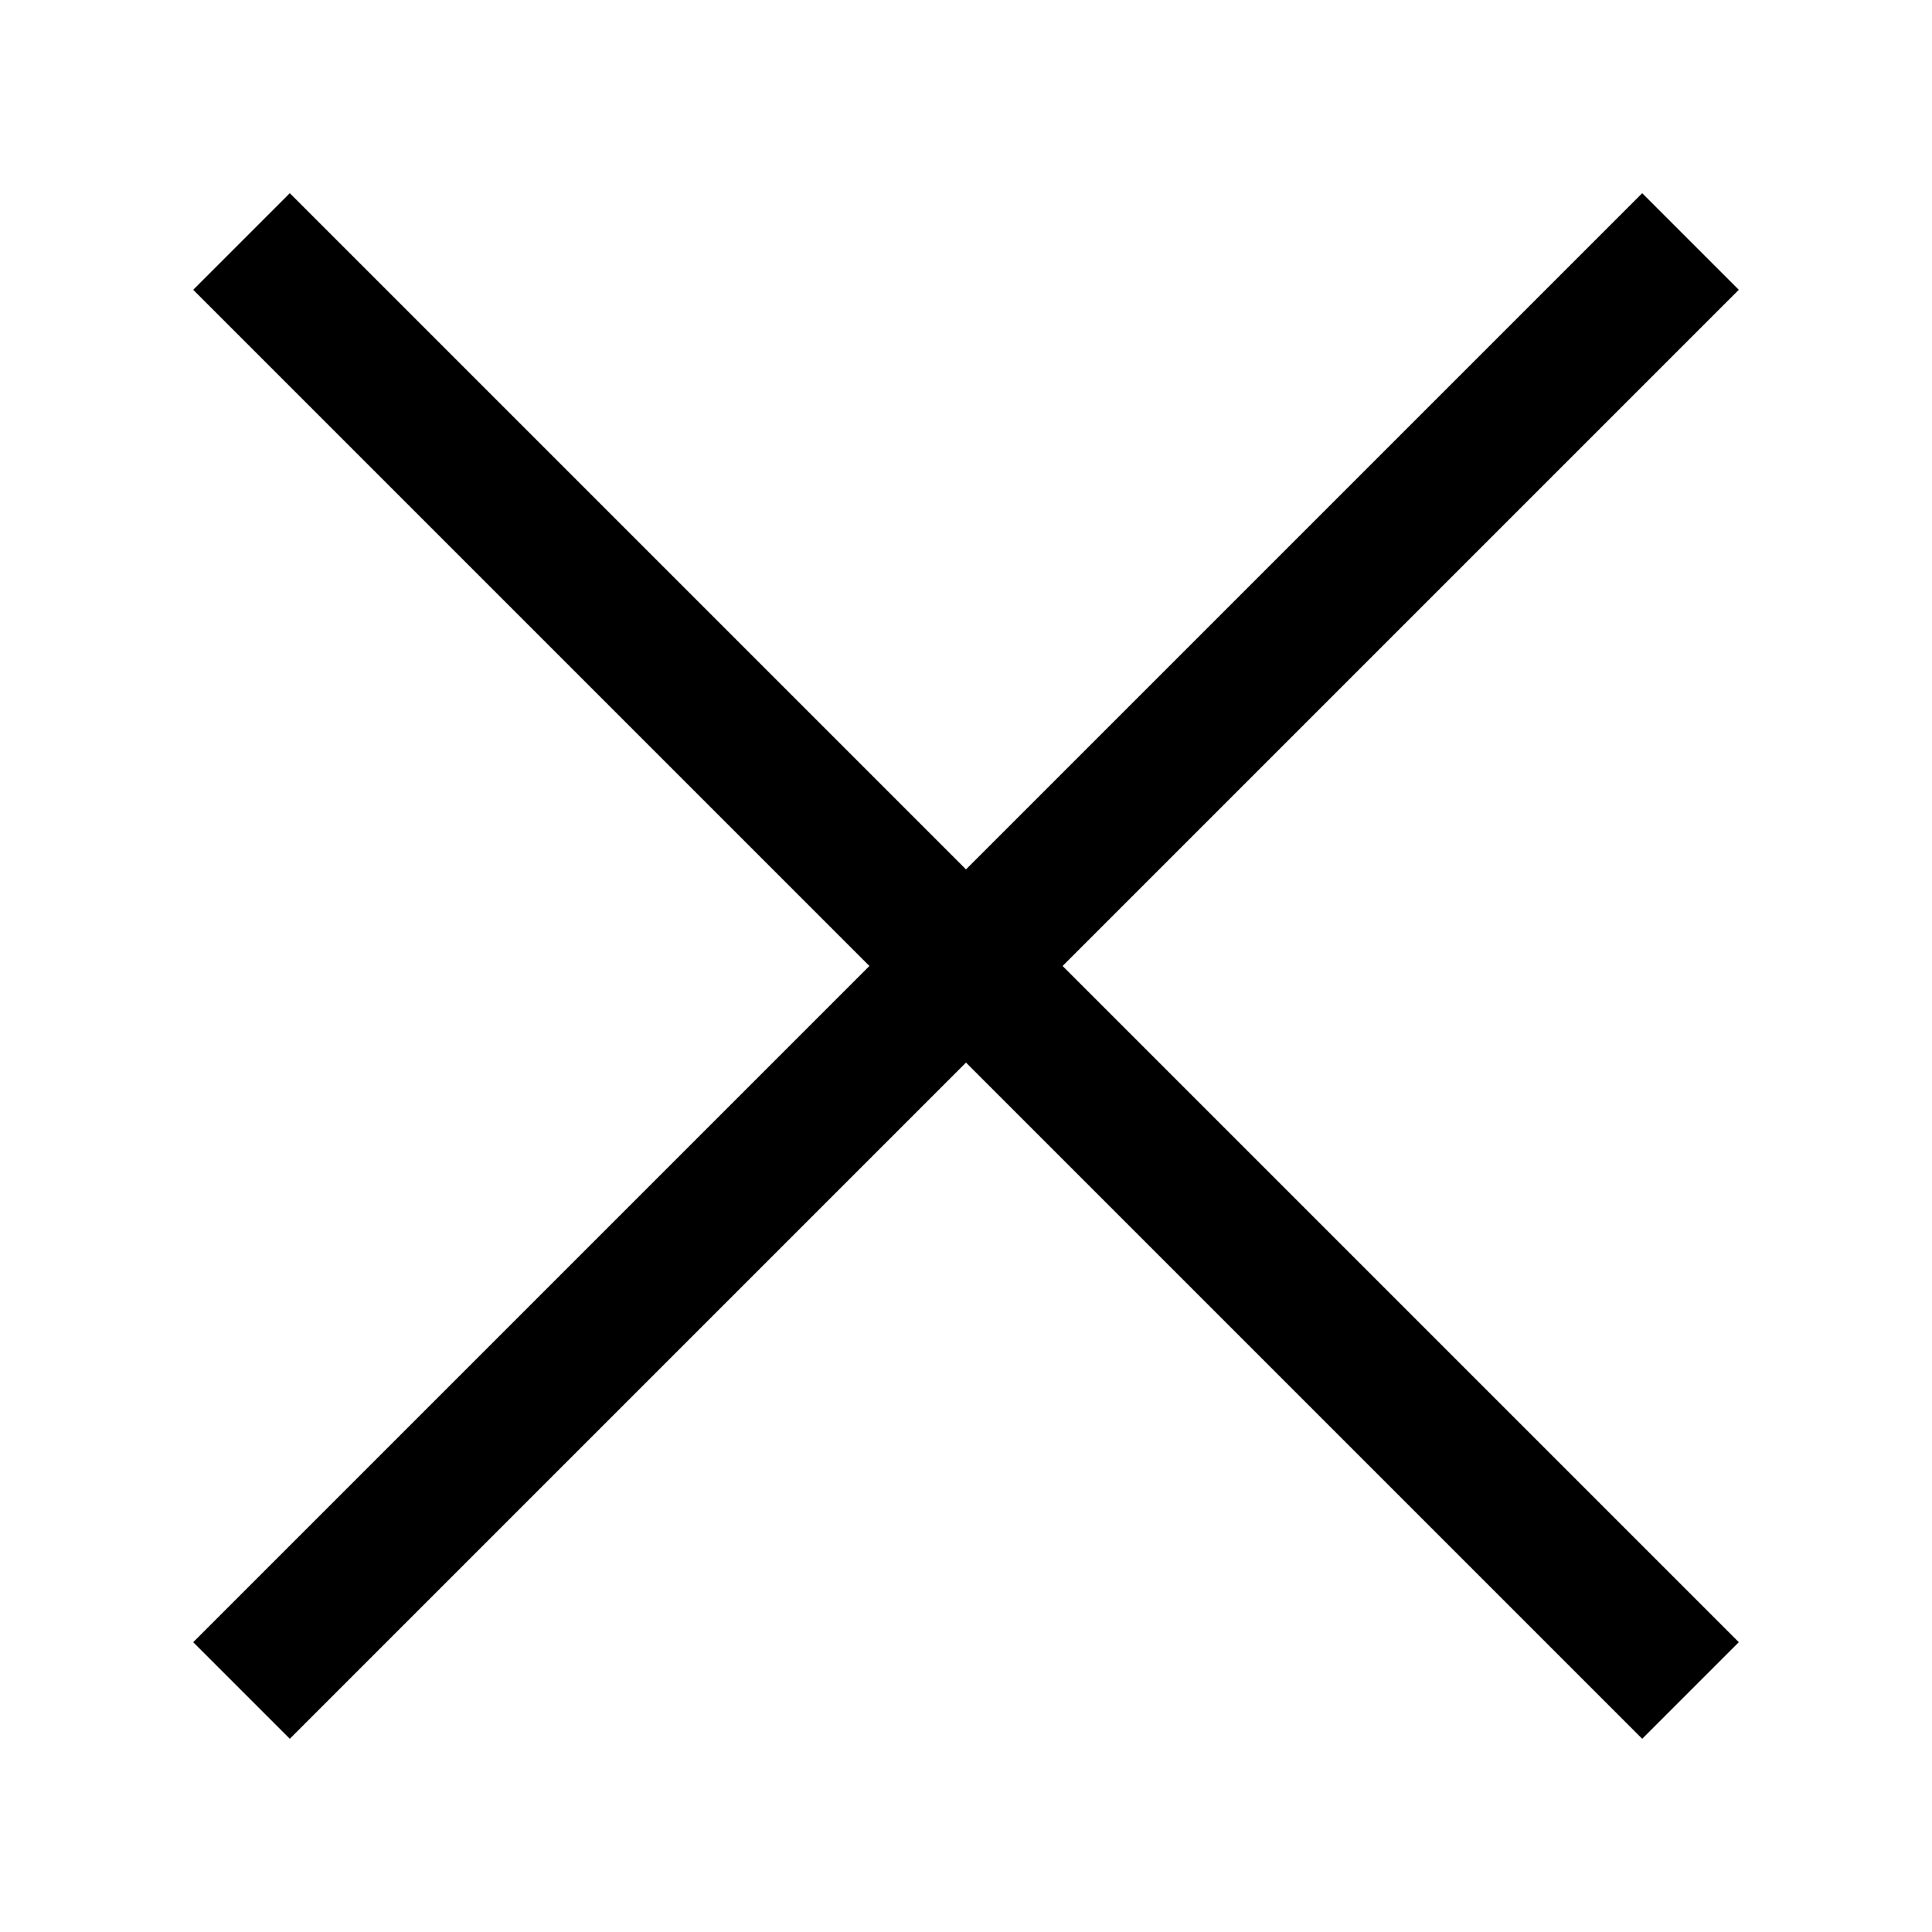
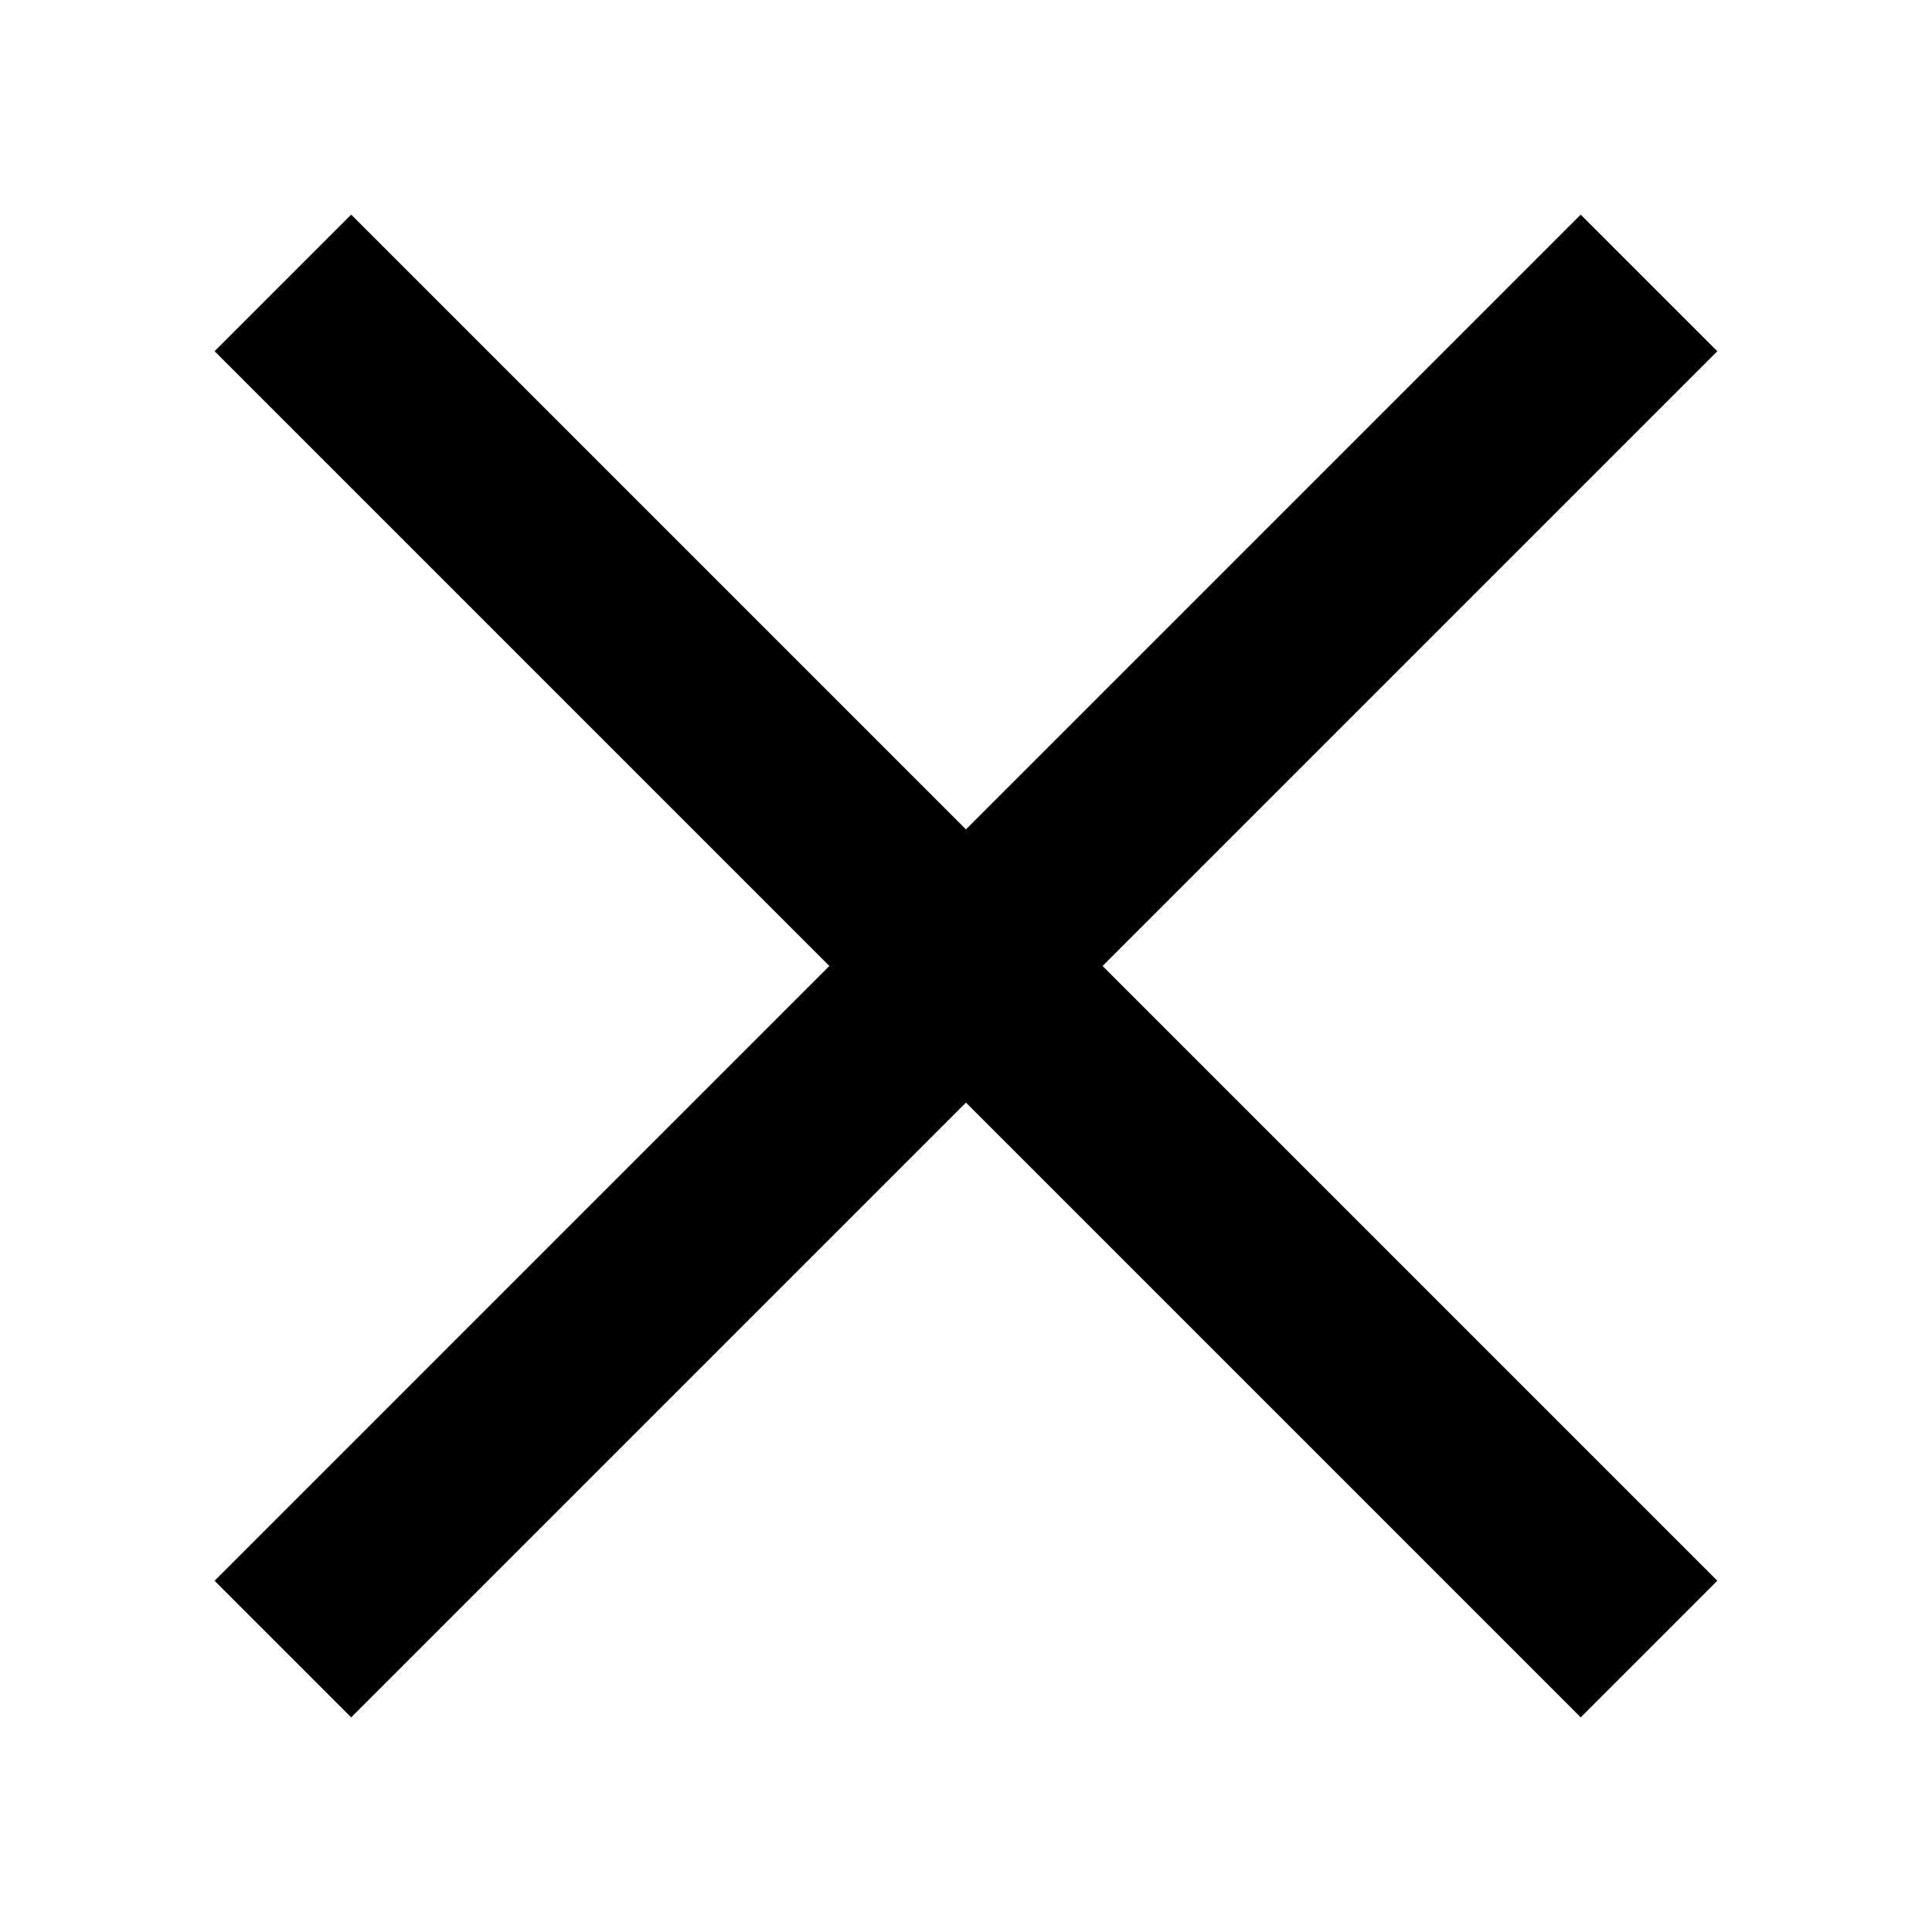
<svg xmlns="http://www.w3.org/2000/svg" width="20" height="20" viewBox="0 0 20 20">
  <defs>
    <clipPath id="b">
      <rect width="20" height="20" />
    </clipPath>
  </defs>
  <g id="a" clip-path="url(#b)">
-     <path d="M1993,2l7,7,7-7,1,1-7,7,7,7-1,1-7-7-7,7-1-1,7-7-7-7Z" transform="translate(-1990)" />
+     <path d="M-2013-12v-9h-9v-2h9v-9h2v9h9v2h-9v9Z" transform="translate(1417.142 1448.255) rotate(45)" />
  </g>
</svg>
